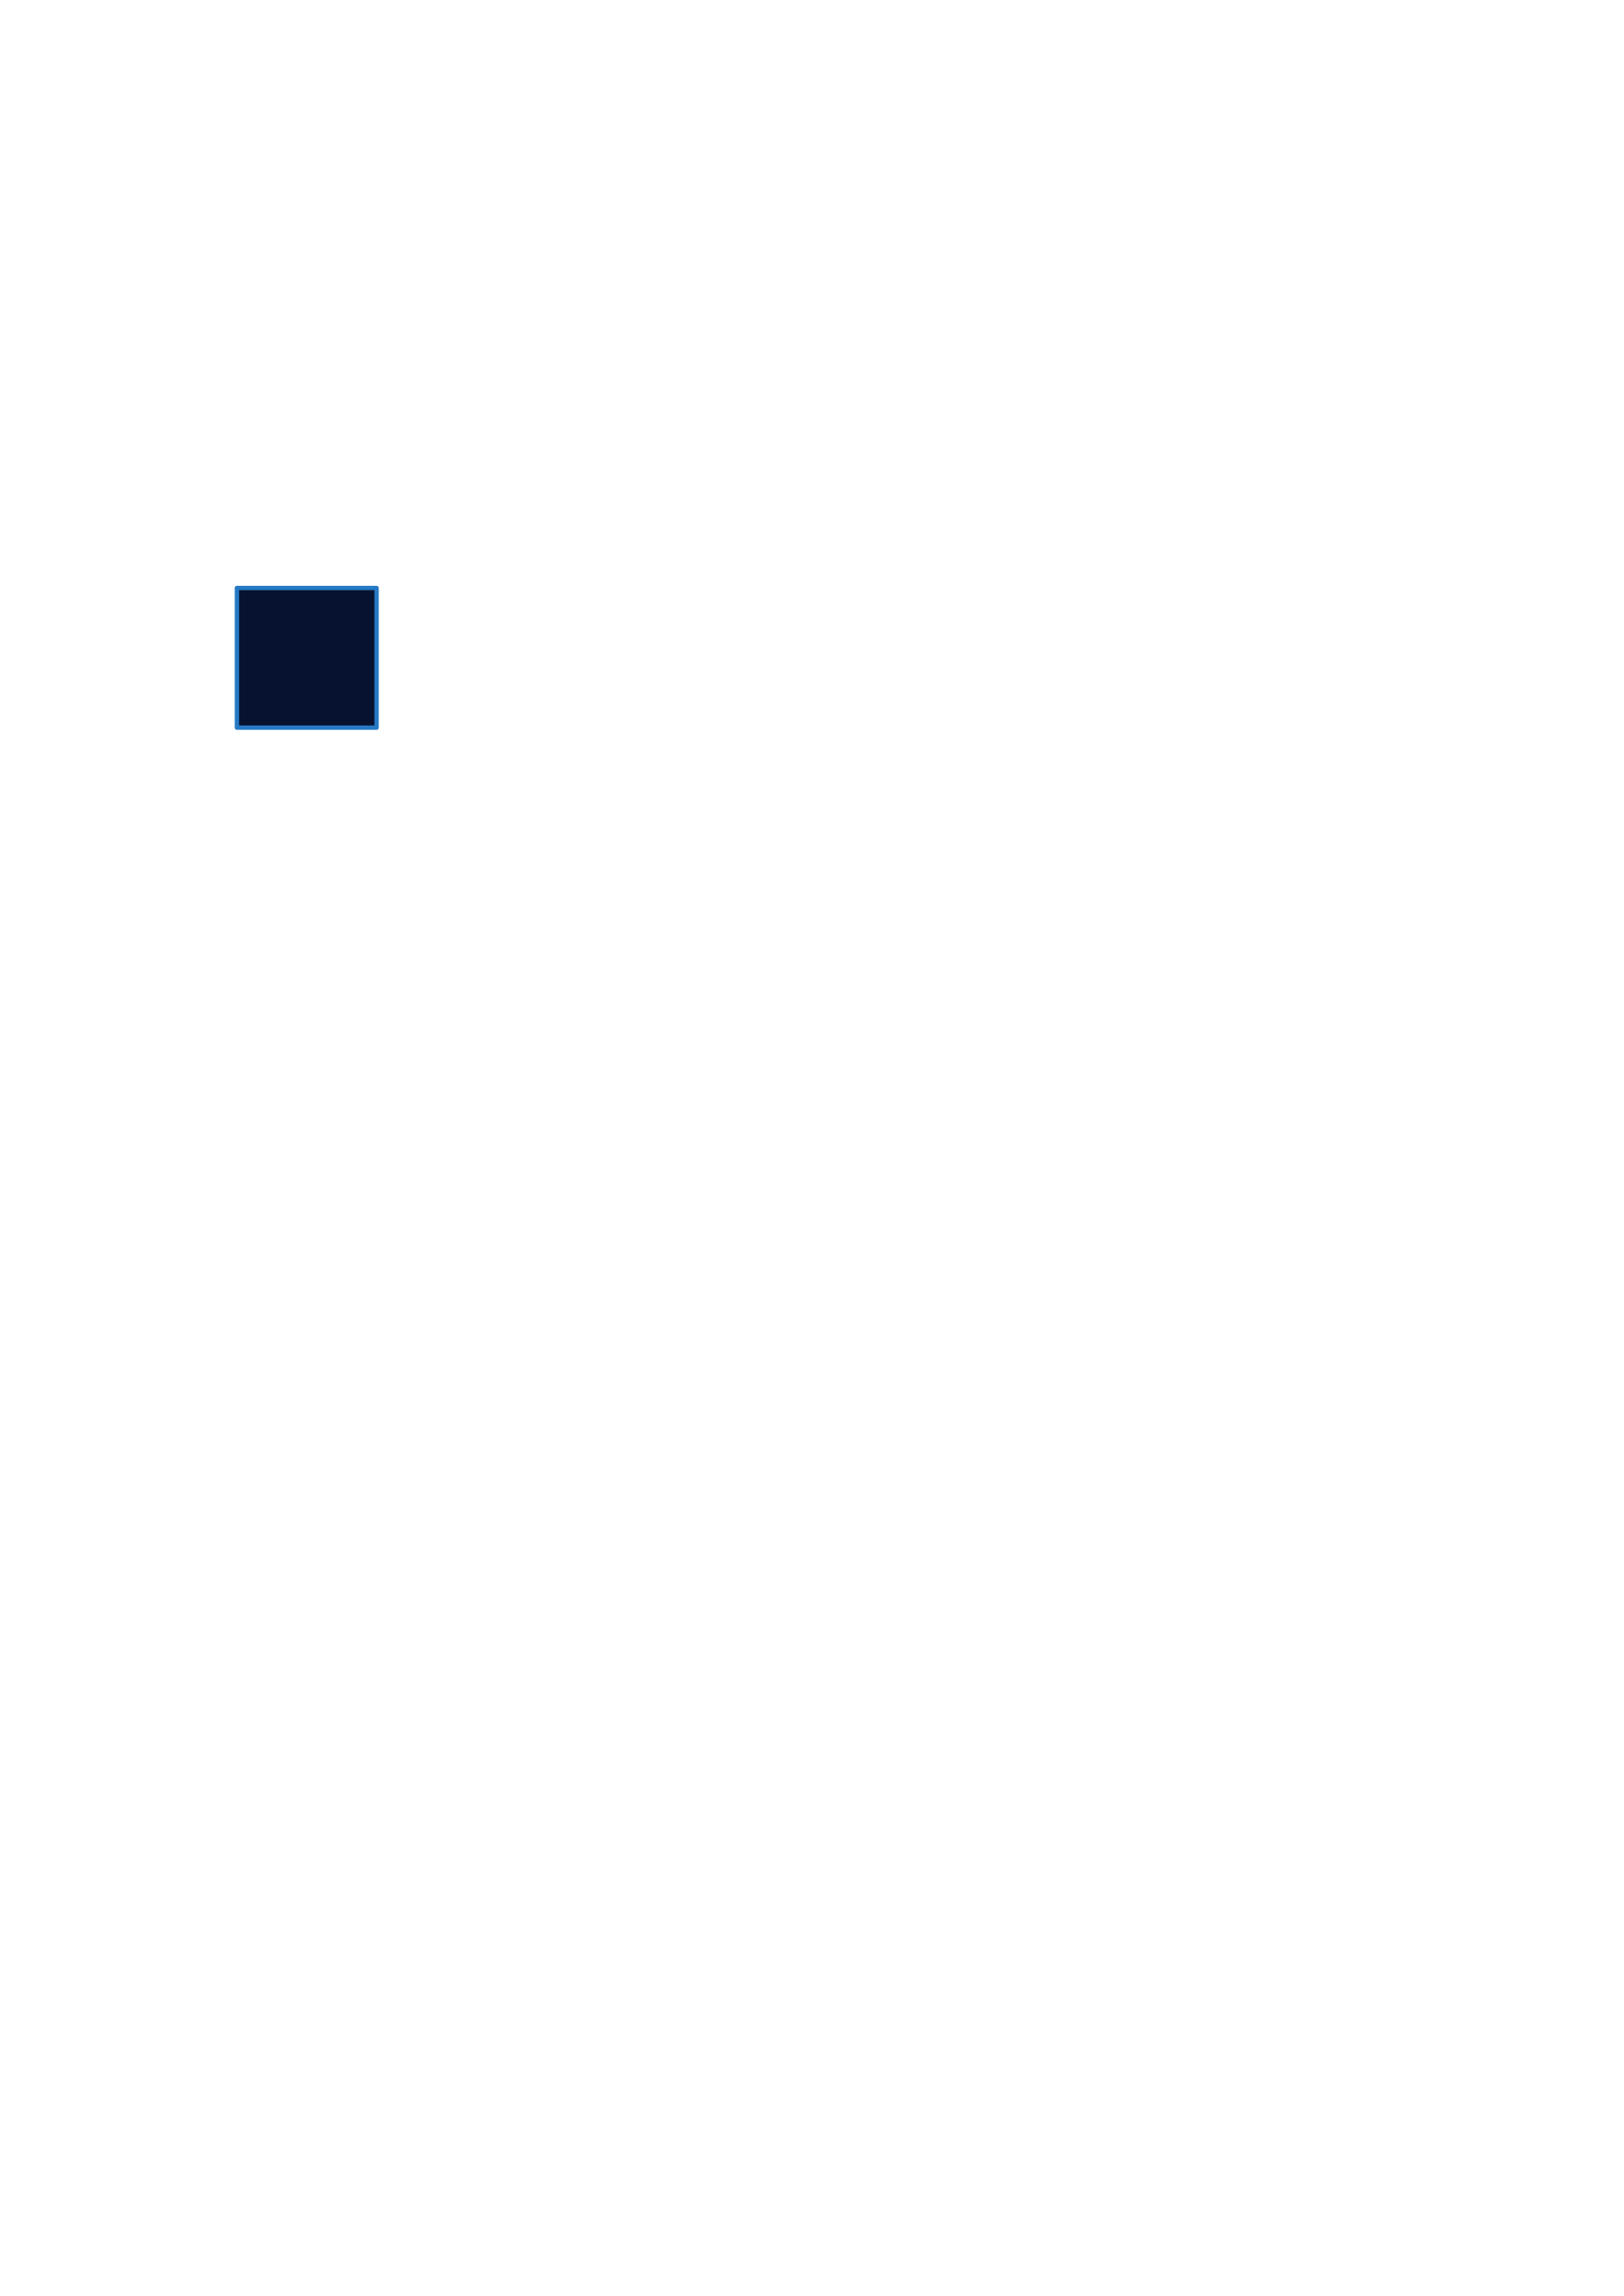
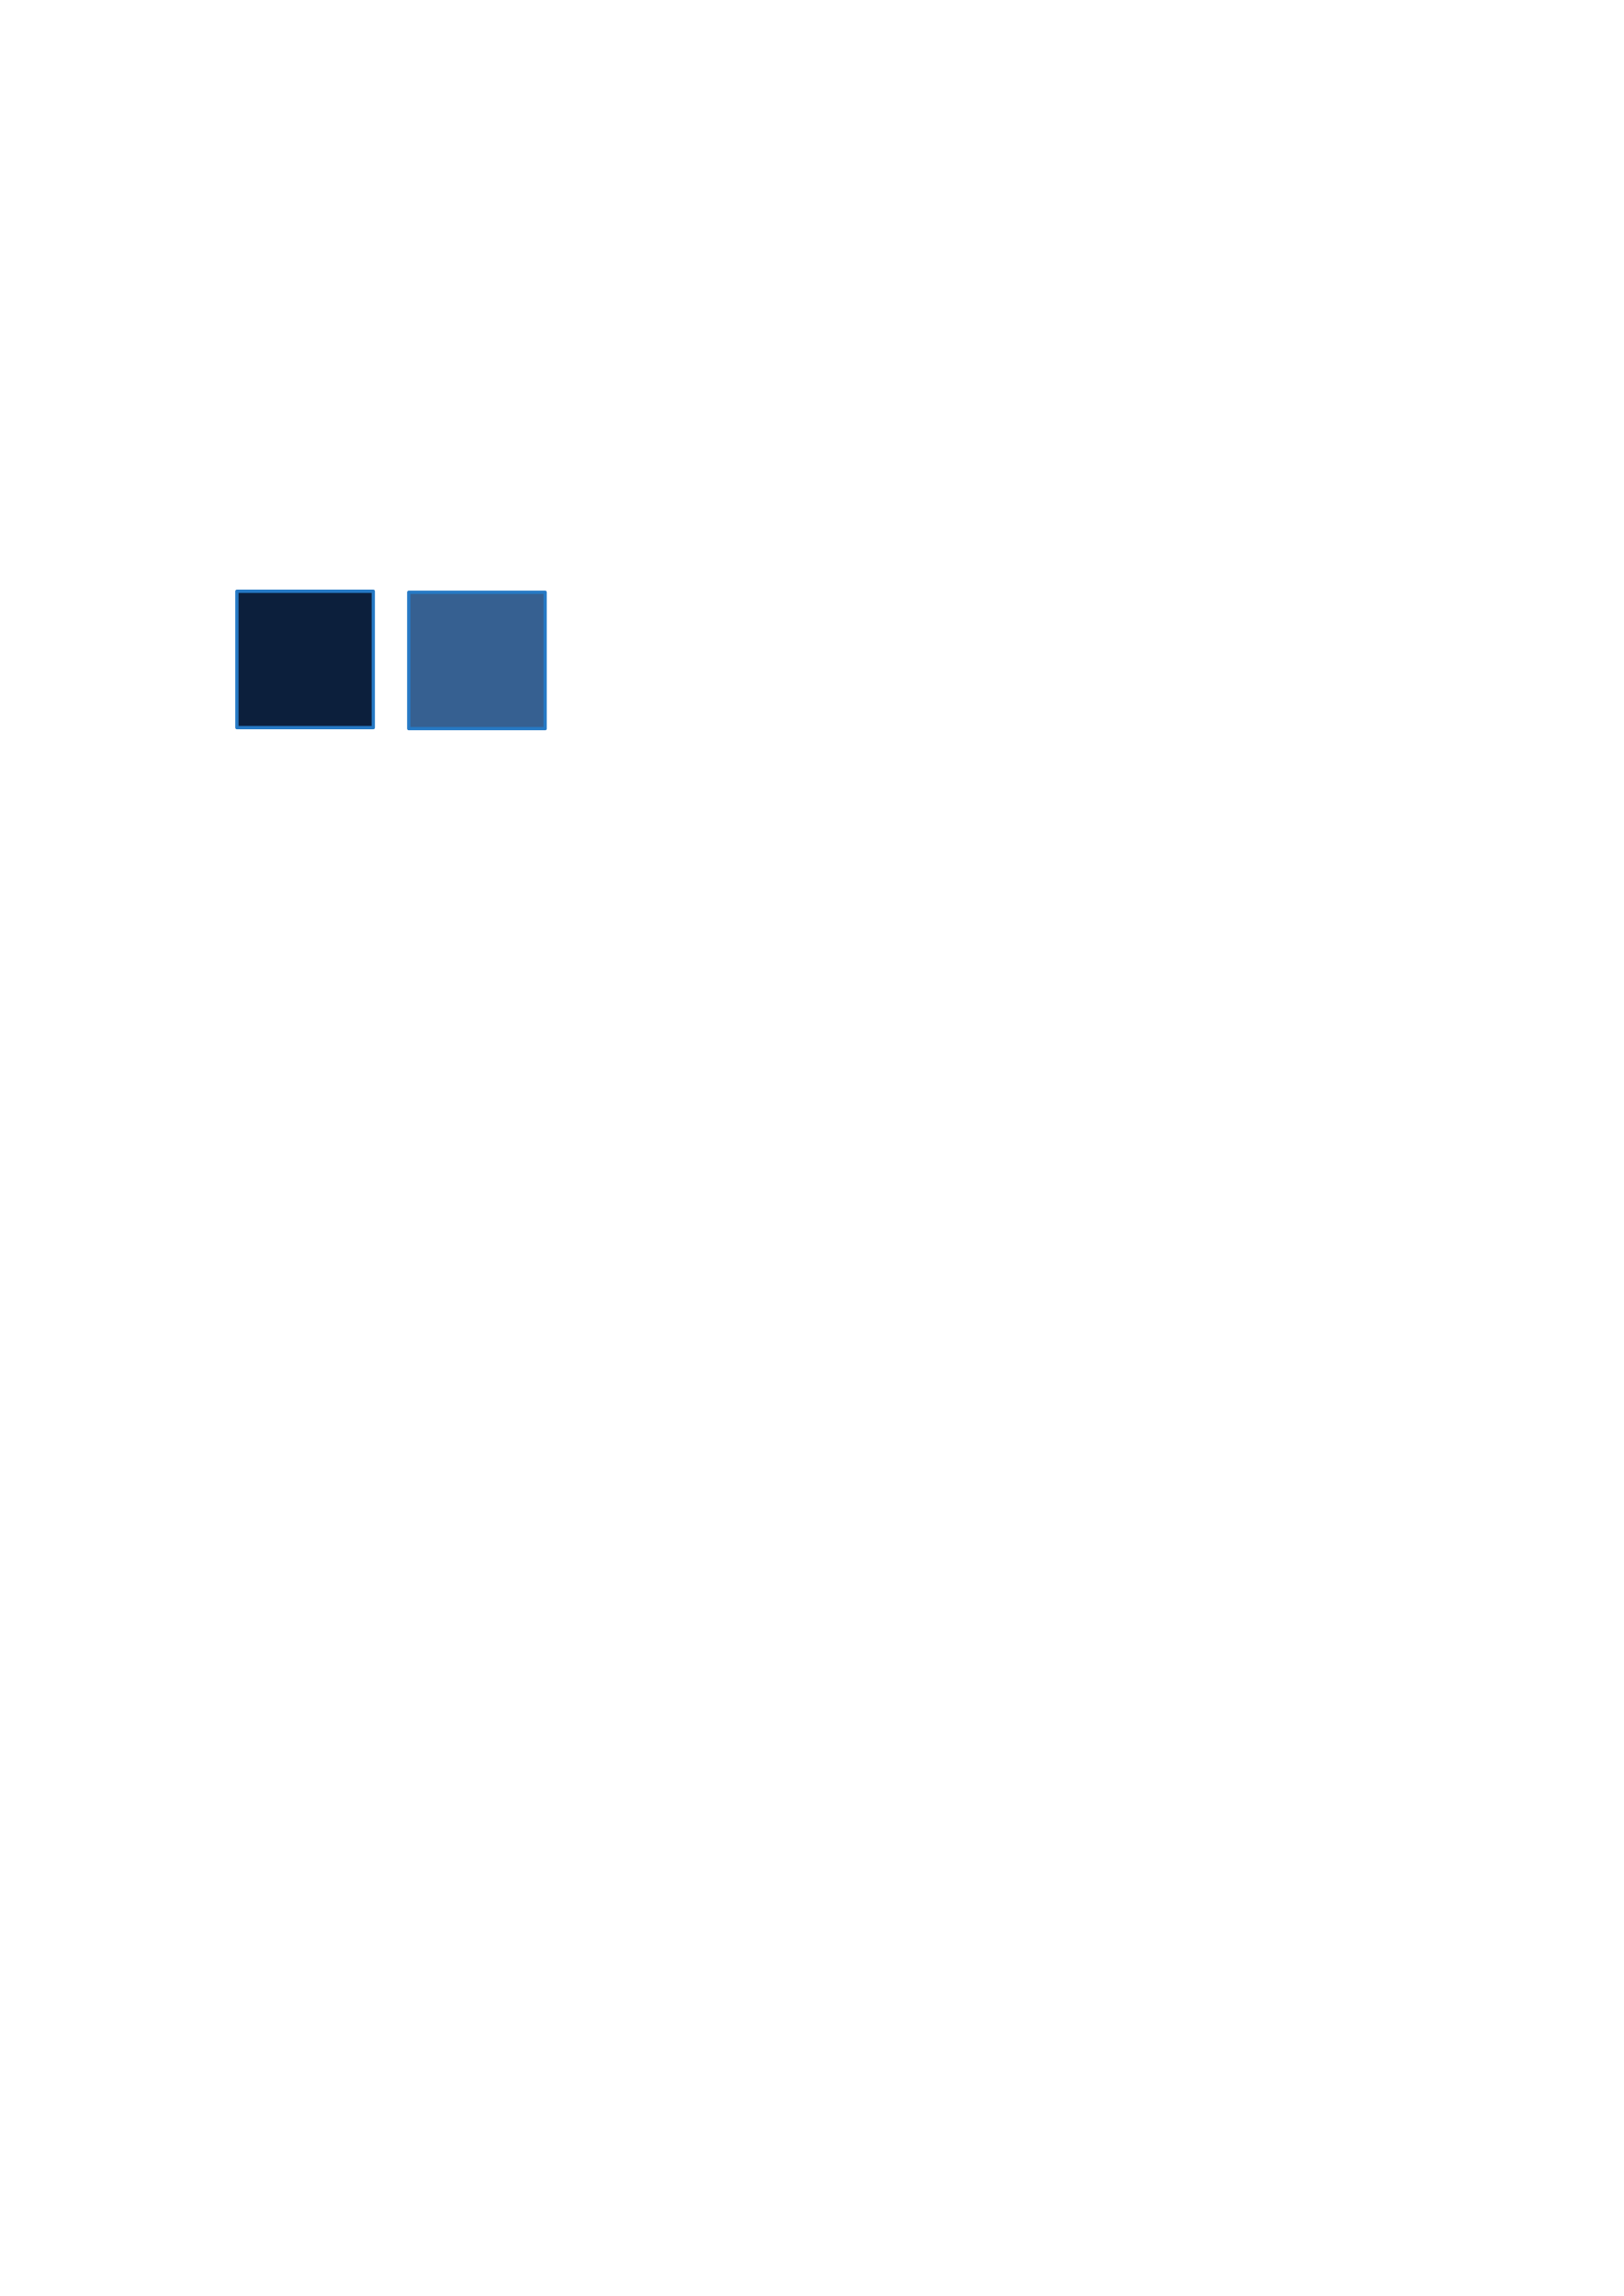
<svg xmlns="http://www.w3.org/2000/svg" width="210mm" height="297mm" viewBox="0 0 744.094 1052.362" id="svg4201" version="1.1">
  <defs id="defs4203" />
  <g id="layer1">
-     <rect style="fill:#071230;fill-opacity:1;stroke:#2579c5;stroke-width:2;stroke-linecap:round;stroke-linejoin:round;stroke-miterlimit:4;stroke-dasharray:none;stroke-opacity:1" id="rect4749" width="64" height="64" x="108.571" y="269.505" />
+     <rect style="fill:#0c1f3c;fill-opacity:1;stroke:#2579c5;stroke-width:1.5;stroke-linecap:round;stroke-linejoin:round;stroke-miterlimit:4;stroke-dasharray:none;stroke-opacity:1" id="rect4749" width="62.5" height="62.5" x="108.571" y="271.005" />
+     <rect style="fill:#366091;fill-opacity:1;stroke:#2579c5;stroke-width:1.5;stroke-linecap:round;stroke-linejoin:round;stroke-miterlimit:4;stroke-dasharray:none;stroke-opacity:1" id="rect4749-5" width="62.5" height="62.5" x="187.321" y="271.469" />
  </g>
</svg>
